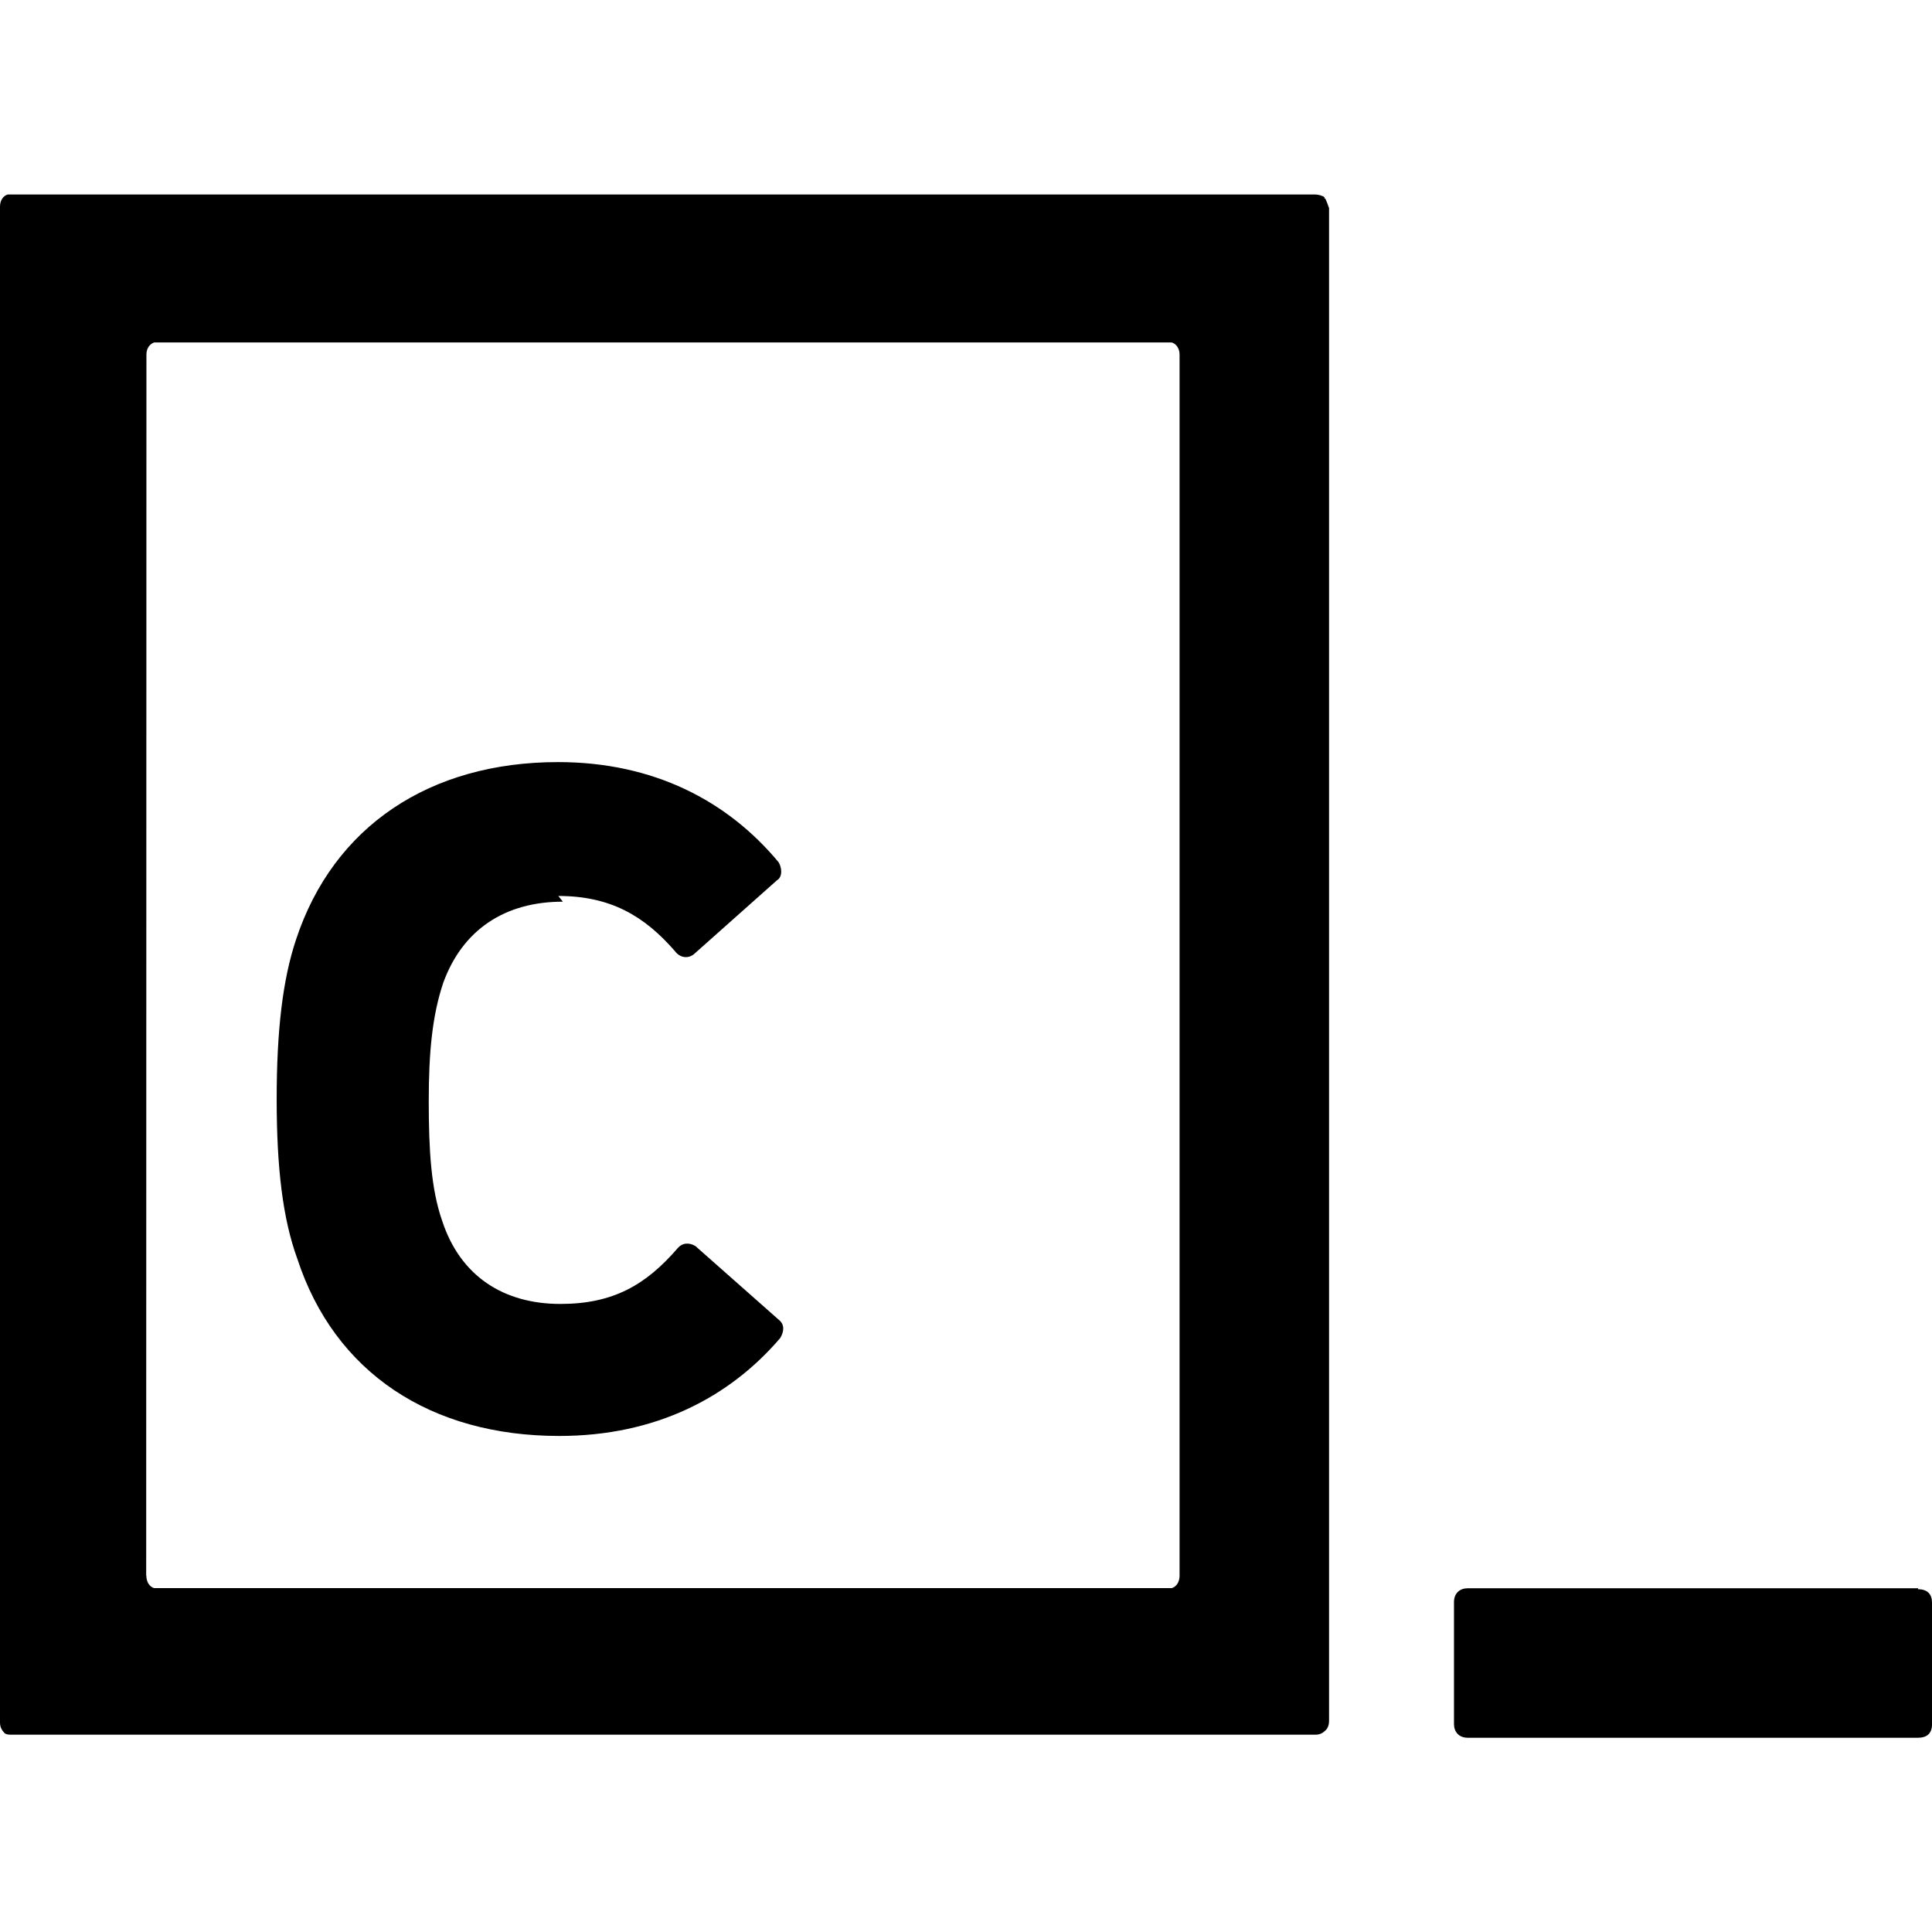
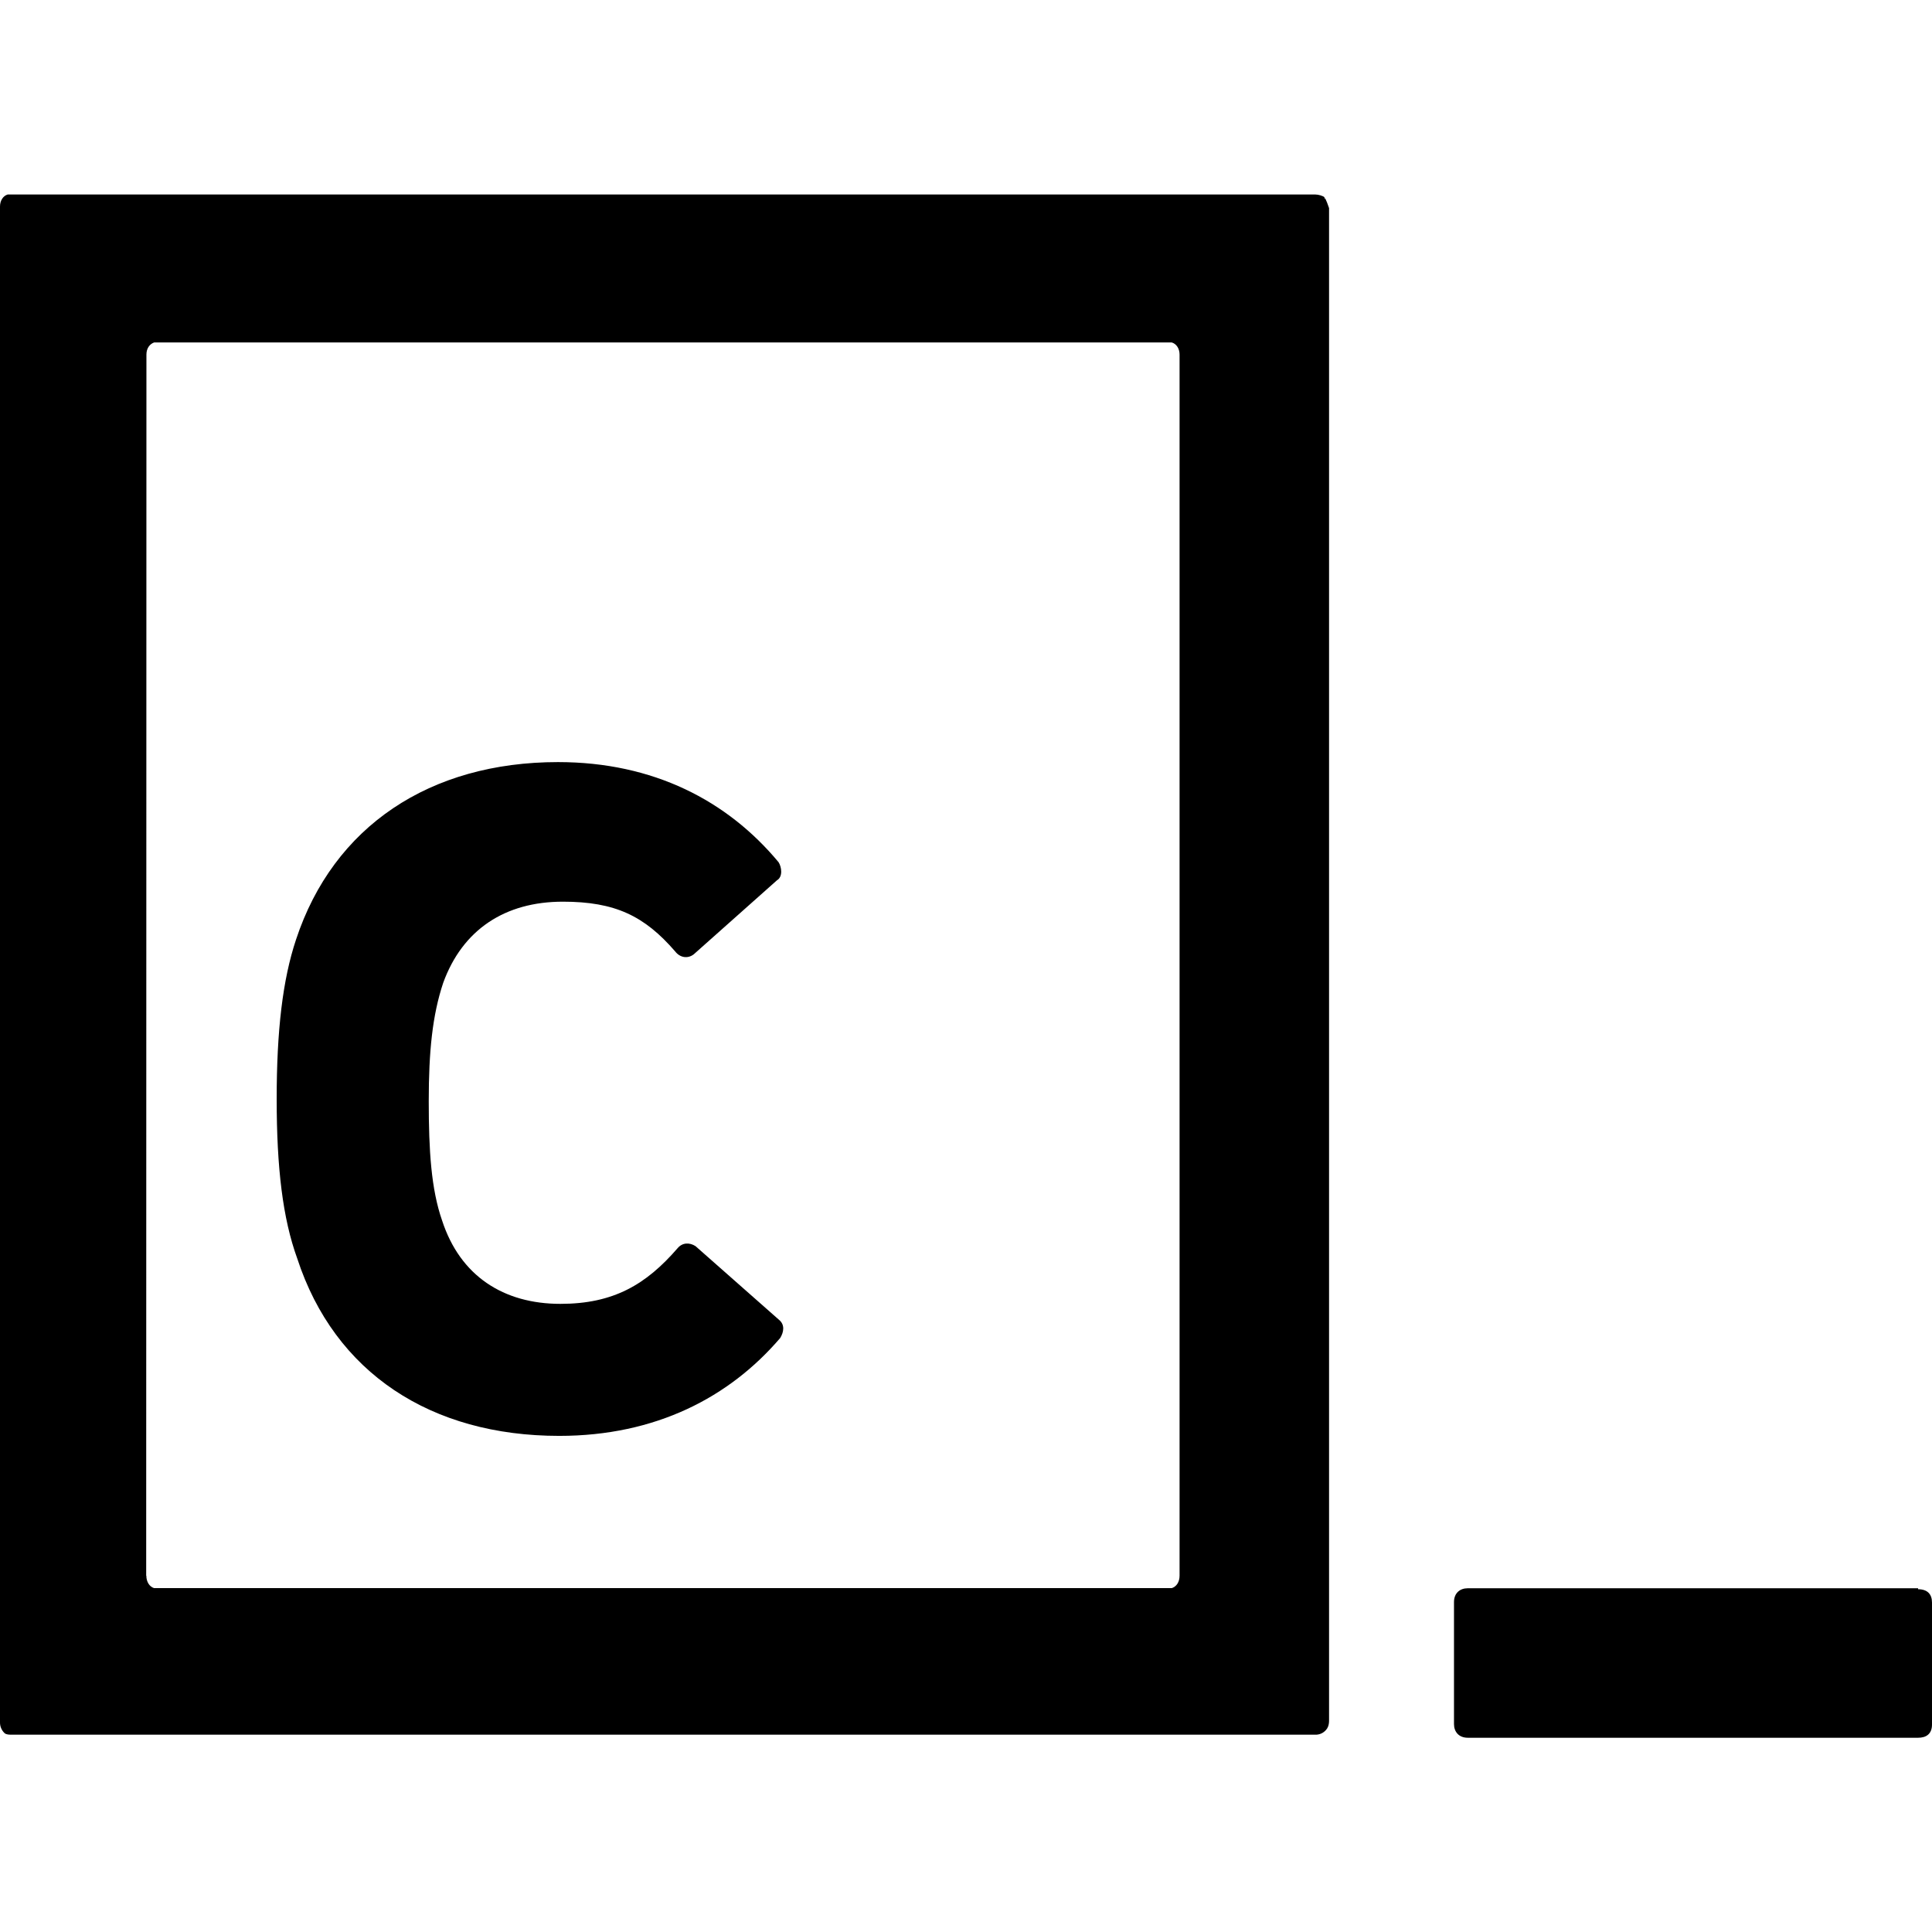
<svg xmlns="http://www.w3.org/2000/svg" aria-labelledby="simpleicons-codecademy-icon" role="img" viewBox="0 0 24 24">
-   <path d="M23.827 19.73h-5.595c-.094 0-.17.058-.17.172v1.515c0 .094.058.17.172.17h5.594c.096 0 .172-.044.172-.164v-1.515c0-.105-.057-.166-.173-.166v-.013zM16.463 2.465c.015.035.03.068.047.12v18.79c0 .06-.02.096-.037.114-.04.04-.074.06-.135.06H.153c-.038 0-.075 0-.097-.02C.02 21.49 0 21.453 0 21.395V2.566c0-.076.04-.134.096-.15h16.242c.04 0 .096.017.115.034v.016h.01zM1.818 19.575c0 .074.038.136.096.153h12.643c.057-.018.096-.076.096-.154V4.404c0-.073-.04-.134-.098-.15H1.915c-.056.02-.096.073-.096.15l-.003 15.17zm5.116-8.445c.65 0 1.072.248 1.454.69.058.075.153.094.23.035l1.034-.92c.075-.044.058-.164.02-.224-.635-.764-1.554-1.244-2.74-1.244-1.59 0-2.79.795-3.255 2.206-.165.495-.24 1.126-.24 1.98 0 .855.075 1.484.255 1.98.465 1.425 1.665 2.205 3.255 2.205 1.2 0 2.115-.48 2.745-1.216.045-.074.06-.165-.015-.225L8.64 15.48c-.073-.046-.163-.046-.224.028-.39.45-.795.69-1.454.69-.706 0-1.245-.345-1.47-1.035-.136-.39-.166-.87-.166-1.484s.045-1.067.18-1.47c.24-.66.766-1.008 1.486-1.008l-.058-.073z" />
+   <path d="M23.827 19.73h-5.595c-.094 0-.17.058-.17.172v1.515c0 .094.058.17.172.17h5.594c.096 0 .172-.044.172-.164v-1.515c0-.105-.057-.166-.173-.166v-.014.002zM16.463 2.465c.016.035.03.068.047.12v18.79c0 .061-.02.096-.037.114a.168.168 0 0 1-.135.06H.153c-.038 0-.075 0-.097-.02A.181.181 0 0 1 0 21.395V2.566c0-.076.04-.134.096-.15h16.242c.04 0 .096.017.115.034v.016l.01-.001zM1.818 19.575c0 .073.038.136.096.153h12.643c.058-.019.096-.076.096-.154V4.404c0-.073-.039-.134-.098-.15H1.915c-.056.02-.096.073-.096.15l-.003 15.17.002.001zm5.174-8.374c.65 0 1.014.177 1.396.619.058.075.153.094.23.035l1.034-.92c.075-.044.058-.164.02-.224-.635-.764-1.554-1.244-2.74-1.244-1.59 0-2.79.795-3.255 2.206-.165.495-.24 1.126-.24 1.979 0 .855.075 1.484.255 1.98.465 1.426 1.665 2.205 3.255 2.205 1.2 0 2.115-.48 2.745-1.216.045-.074.06-.165-.015-.226L8.64 15.48c-.073-.047-.163-.047-.224.027-.39.45-.795.69-1.454.69-.706 0-1.245-.345-1.47-1.035-.136-.39-.166-.87-.166-1.483 0-.615.045-1.068.18-1.471.24-.659.766-1.007 1.486-1.007z" />
</svg>
